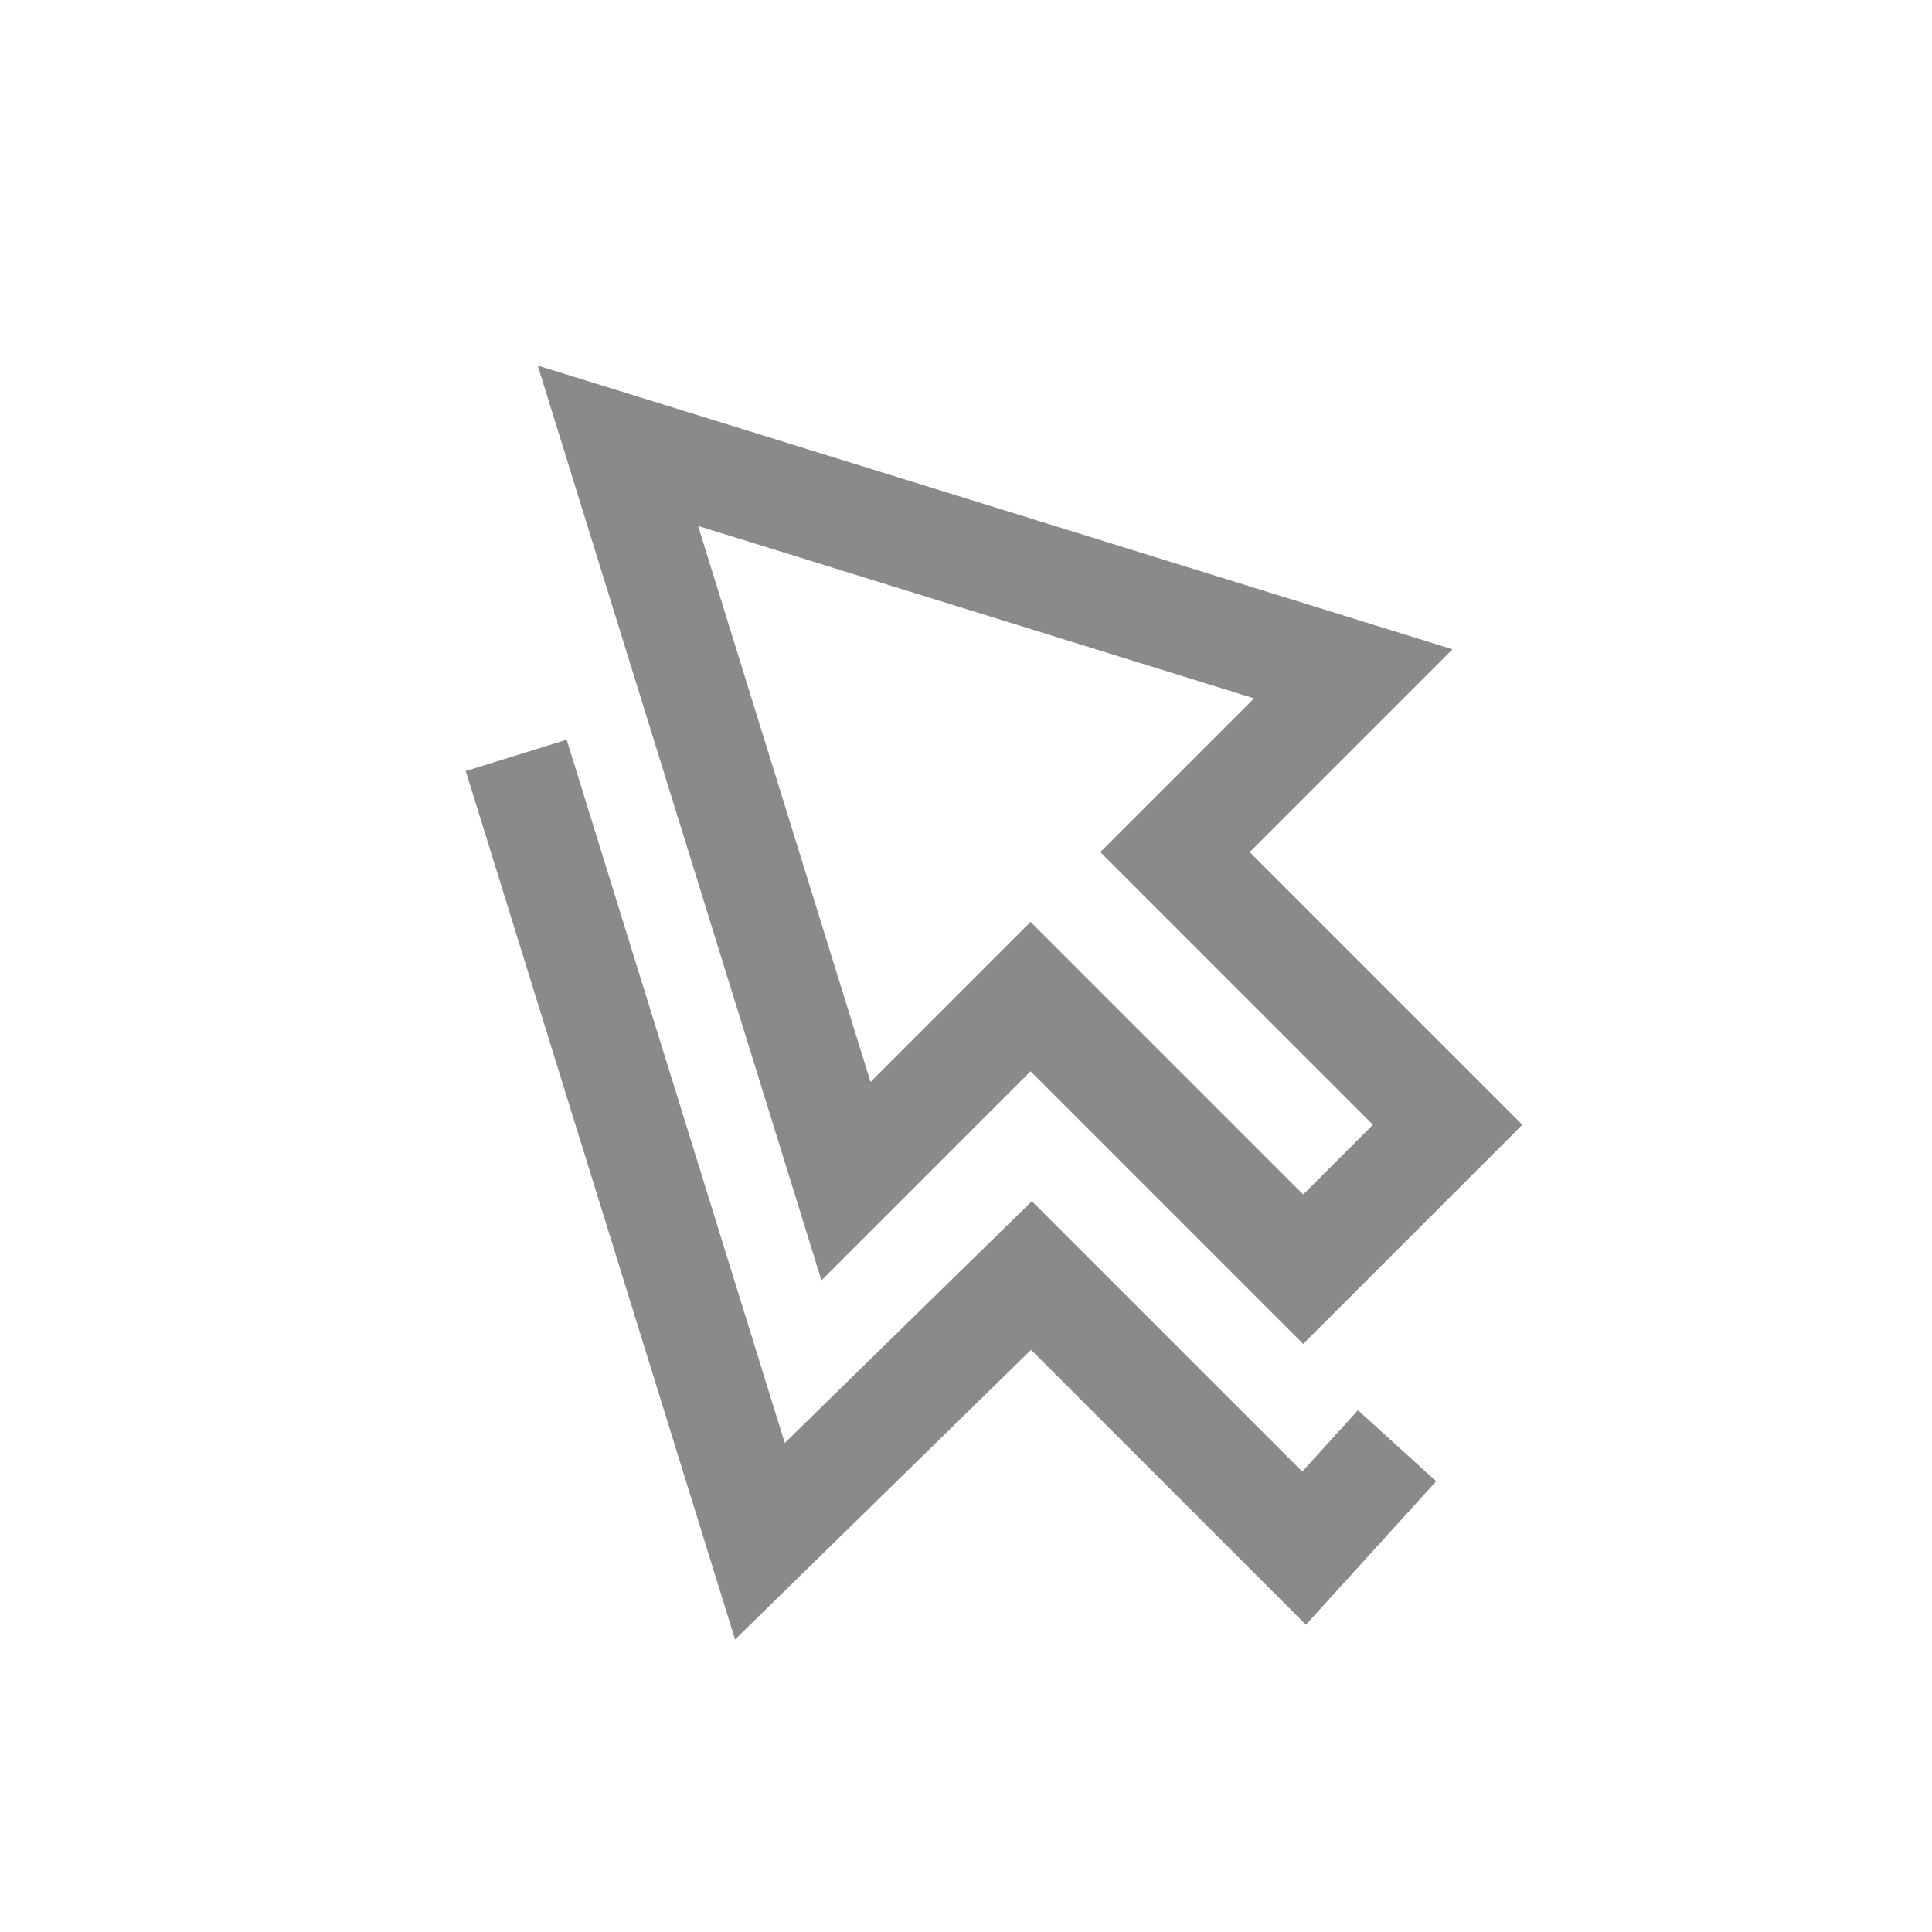
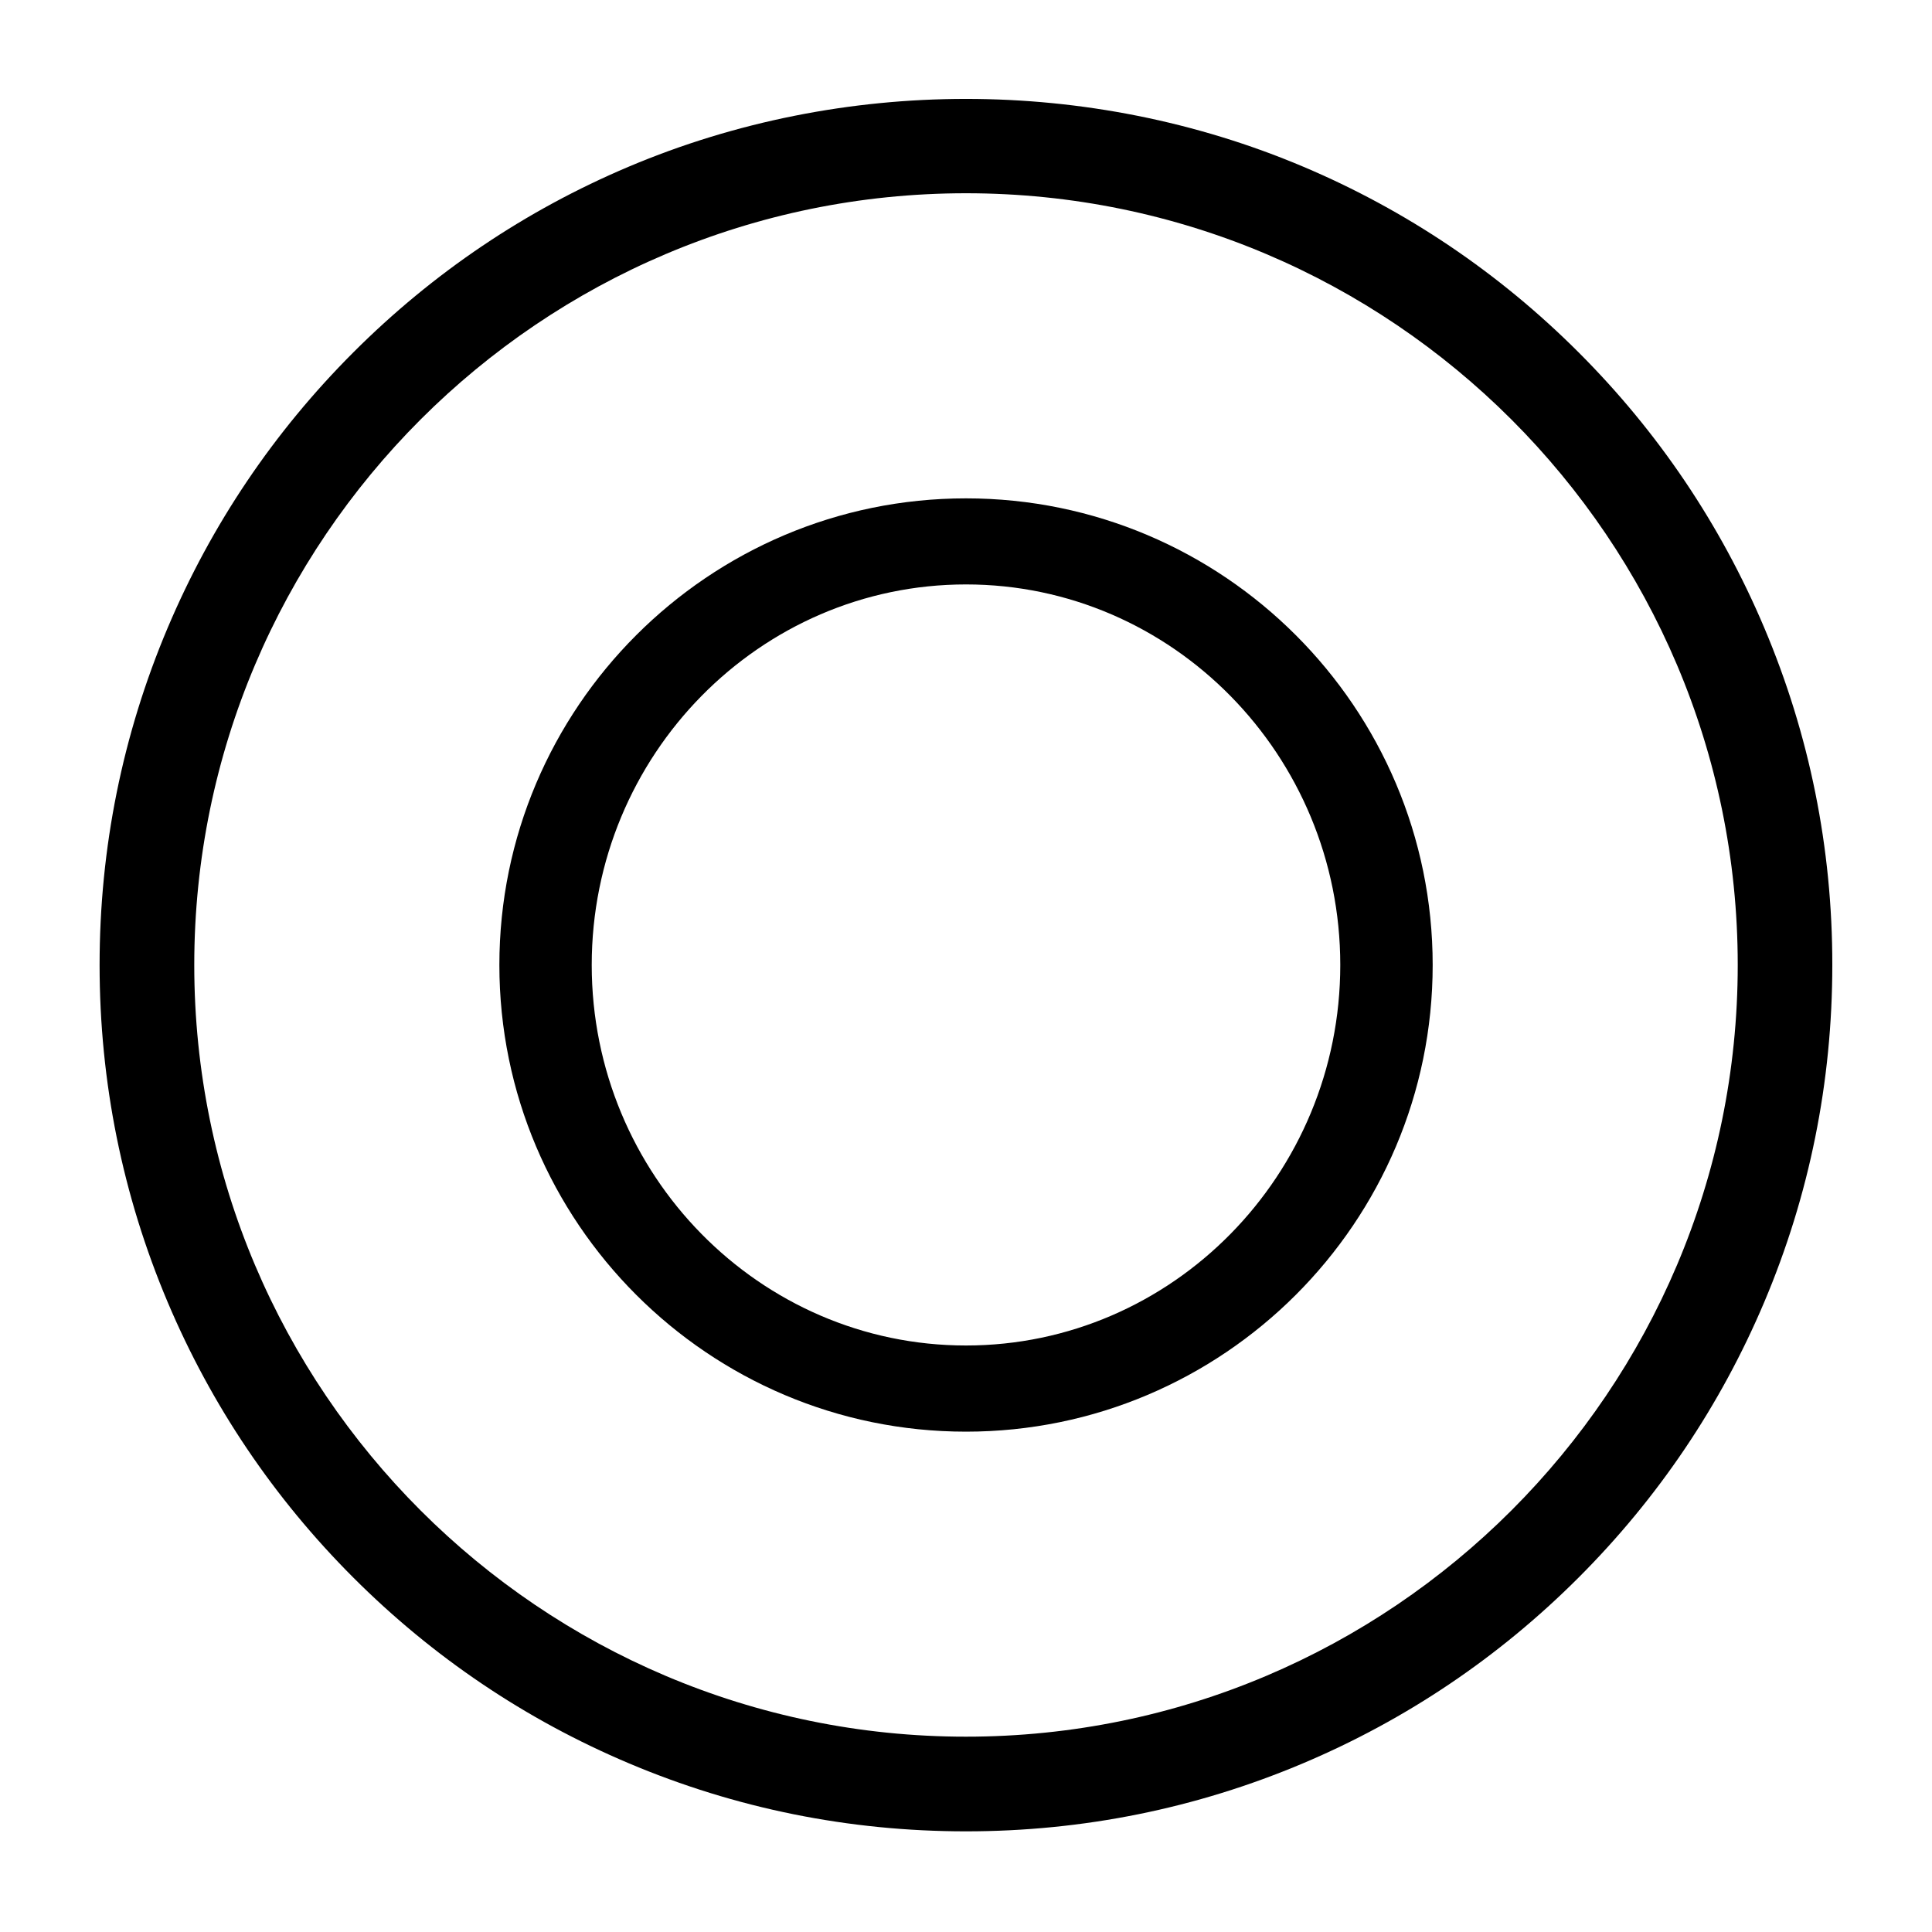
- <svg xmlns="http://www.w3.org/2000/svg" t="1512899811582" class="icon" style="" viewBox="0 0 1024 1024" version="1.1" p-id="2847" width="800" height="800">
+ <svg xmlns="http://www.w3.org/2000/svg" t="1512910292833" class="icon" style="" viewBox="0 0 1024 1024" version="1.1" p-id="1550" width="800" height="800">
  <defs>
    <style type="text/css" />
  </defs>
-   <path d="M806.88 596.152l-116.16 116.16-144.504-144.512-110.824 110.824L285.008 193.76l484.872 150.392-32.8 32.8-74.704 74.704 144.504 144.504zM583.176 451.648l81.504-81.504L370 278.752l91.4 294.672 84.816-84.816L690.72 633.112l36.96-36.96-144.504-144.504z" fill="#8a8a8a" p-id="2848" />
-   <path d="M692.16 861.136l69.056-76.032-41.456-37.648-29.544 32.528-143.32-143.312-130.952 128.144L300.336 392.08l-53.488 16.584 142.76 460.288L546.48 715.44z" fill="#8a8a8a" p-id="2849" />
+   <path d="M935.091 332.723c-23.142-54.733-56.243-103.834-98.406-145.971-42.138-42.138-91.238-75.264-145.946-98.406-113.306-47.898-244.198-47.898-357.504 0-54.682 23.117-103.782 56.243-145.946 98.406-42.138 42.138-75.264 91.264-98.406 145.971-23.962 56.653-36.096 116.787-36.096 178.739 0 61.978 12.16 122.138 36.096 178.739 23.142 54.707 56.243 103.808 98.406 145.971 42.163 42.163 91.264 75.264 145.946 98.381 56.627 23.962 116.762 36.096 178.739 36.096s122.138-12.16 178.739-36.096c54.682-23.117 103.782-56.218 145.946-98.381 42.138-42.138 75.238-91.238 98.406-145.971 23.962-56.627 36.096-116.762 36.096-178.739C971.213 449.485 959.053 389.35 935.091 332.723zM921.037 511.462c0 225.536-183.475 409.011-409.037 409.011S102.963 736.998 102.963 511.462c0-225.536 183.475-409.037 409.037-409.037S921.037 285.926 921.037 511.462z" p-id="1551" />
+   <path d="M512 264.141c-136.371 0-247.322 110.95-247.322 247.322 0 136.397 110.95 247.347 247.322 247.347 136.397 0 247.347-110.95 247.347-247.347C759.347 375.091 648.397 264.141 512 264.141zM710.374 511.462c0 111.206-88.986 201.677-198.374 201.677s-198.374-90.47-198.374-201.677 88.986-201.702 198.374-201.702S710.374 400.256 710.374 511.462z" p-id="1552" />
</svg>
